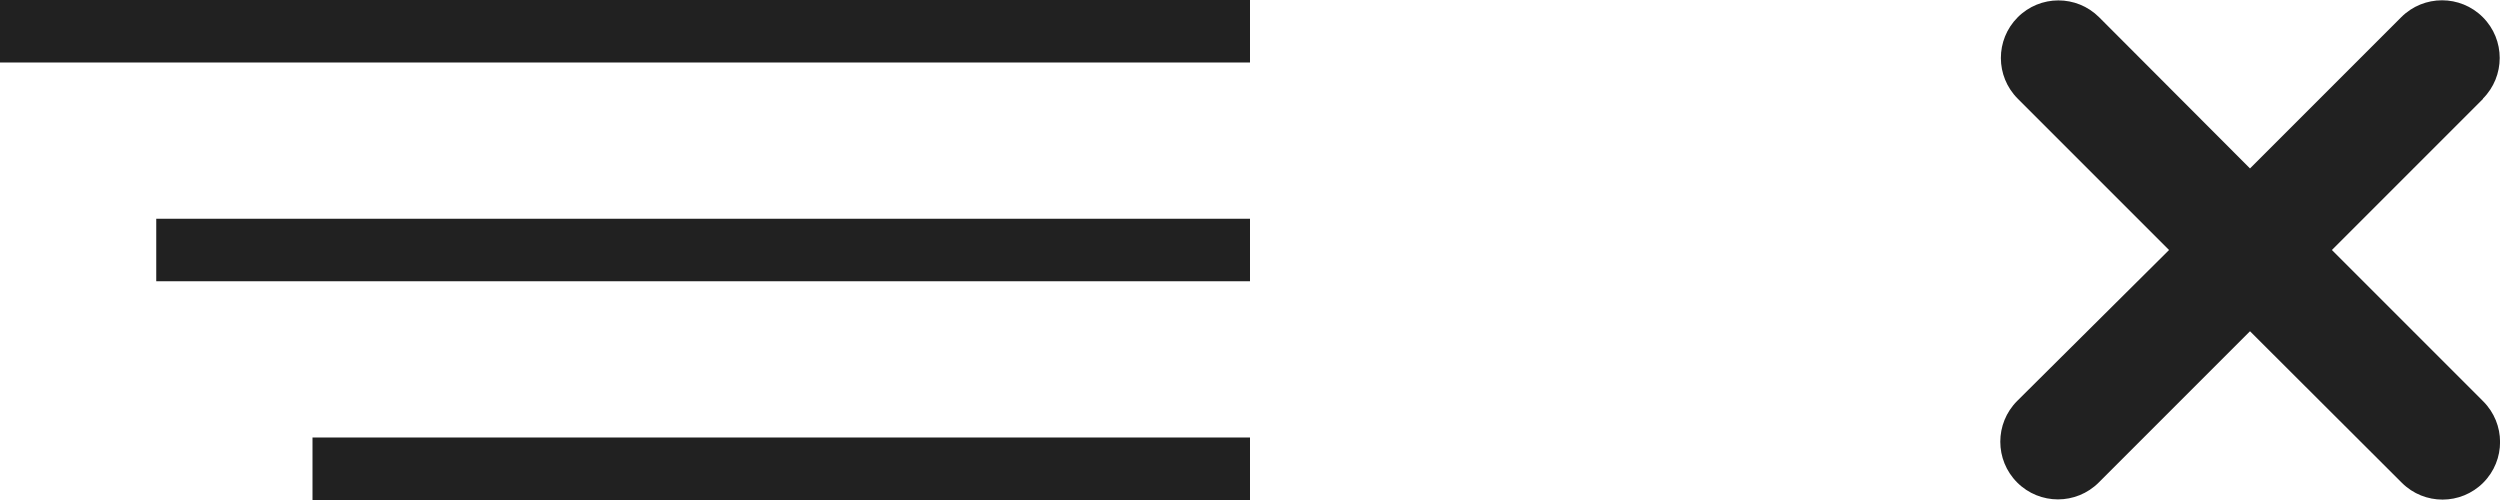
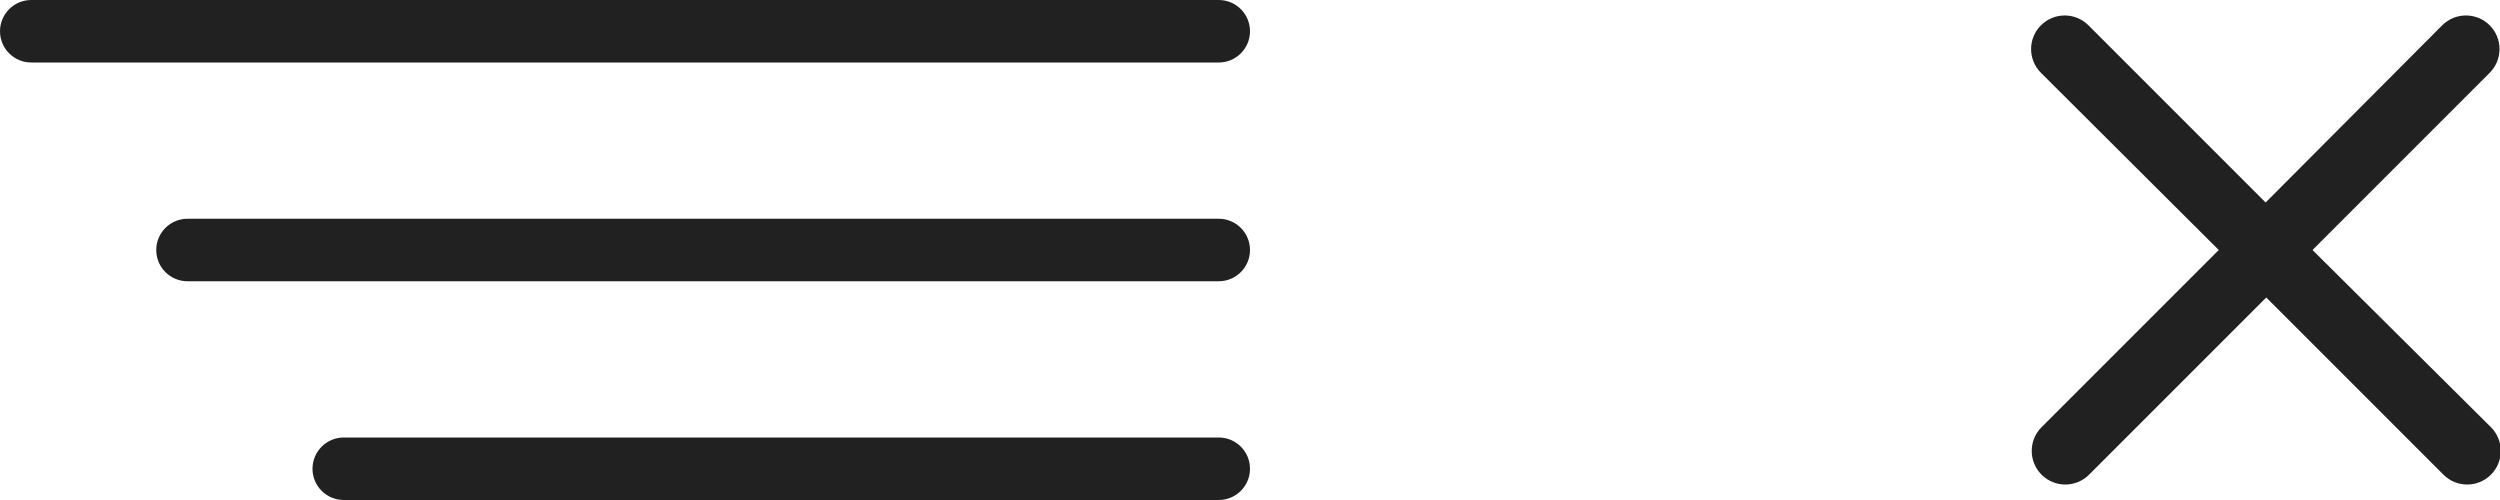
<svg xmlns="http://www.w3.org/2000/svg" width="80" height="16" viewBox="0 0 80 16">
-   <path d="M79.46,10.16,74.62,15l4.84,4.84a1.84,1.84,0,1,1-2.6,2.61L72,17.6l-4.84,4.84a1.84,1.84,0,0,1-2.61-2.61L69.41,15l-4.84-4.84a1.84,1.84,0,0,1,2.6-2.61L72,12.39l4.84-4.84a1.84,1.84,0,0,1,2.61,2.61Z" transform="translate(0 -7)" style="fill:#212121" />
-   <rect width="40" height="2" style="fill:#212121" />
-   <rect x="5" y="7" width="35" height="2" style="fill:#212121" />
-   <rect x="10" y="14" width="30" height="2" style="fill:#212121" />
+   <path d="M74,15l5.67-5.67a1.07,1.07,0,1,0-1.52-1.52L72.5,13.48,66.83,7.81a1.07,1.07,0,1,0-1.52,1.52L71,15l-5.67,5.67a1.07,1.07,0,1,0,1.52,1.52l5.67-5.67,5.67,5.67a1.07,1.07,0,1,0,1.52-1.52Z" transform="translate(0 -7)" style="fill:#212121" />
+   <path d="M39,23H11a1,1,0,1,1,0-2H39a1,1,0,1,1,0,2Z" transform="translate(0 -7)" style="fill:#212121" />
+   <path d="M39,16H6a1,1,0,1,1,0-2H39a1,1,0,1,1,0,2Z" transform="translate(0 -7)" style="fill:#212121" />
+   <path d="M39,9H1A1,1,0,1,1,1,7H39a1,1,0,1,1,0,2Z" transform="translate(0 -7)" style="fill:#212121" />
</svg>
